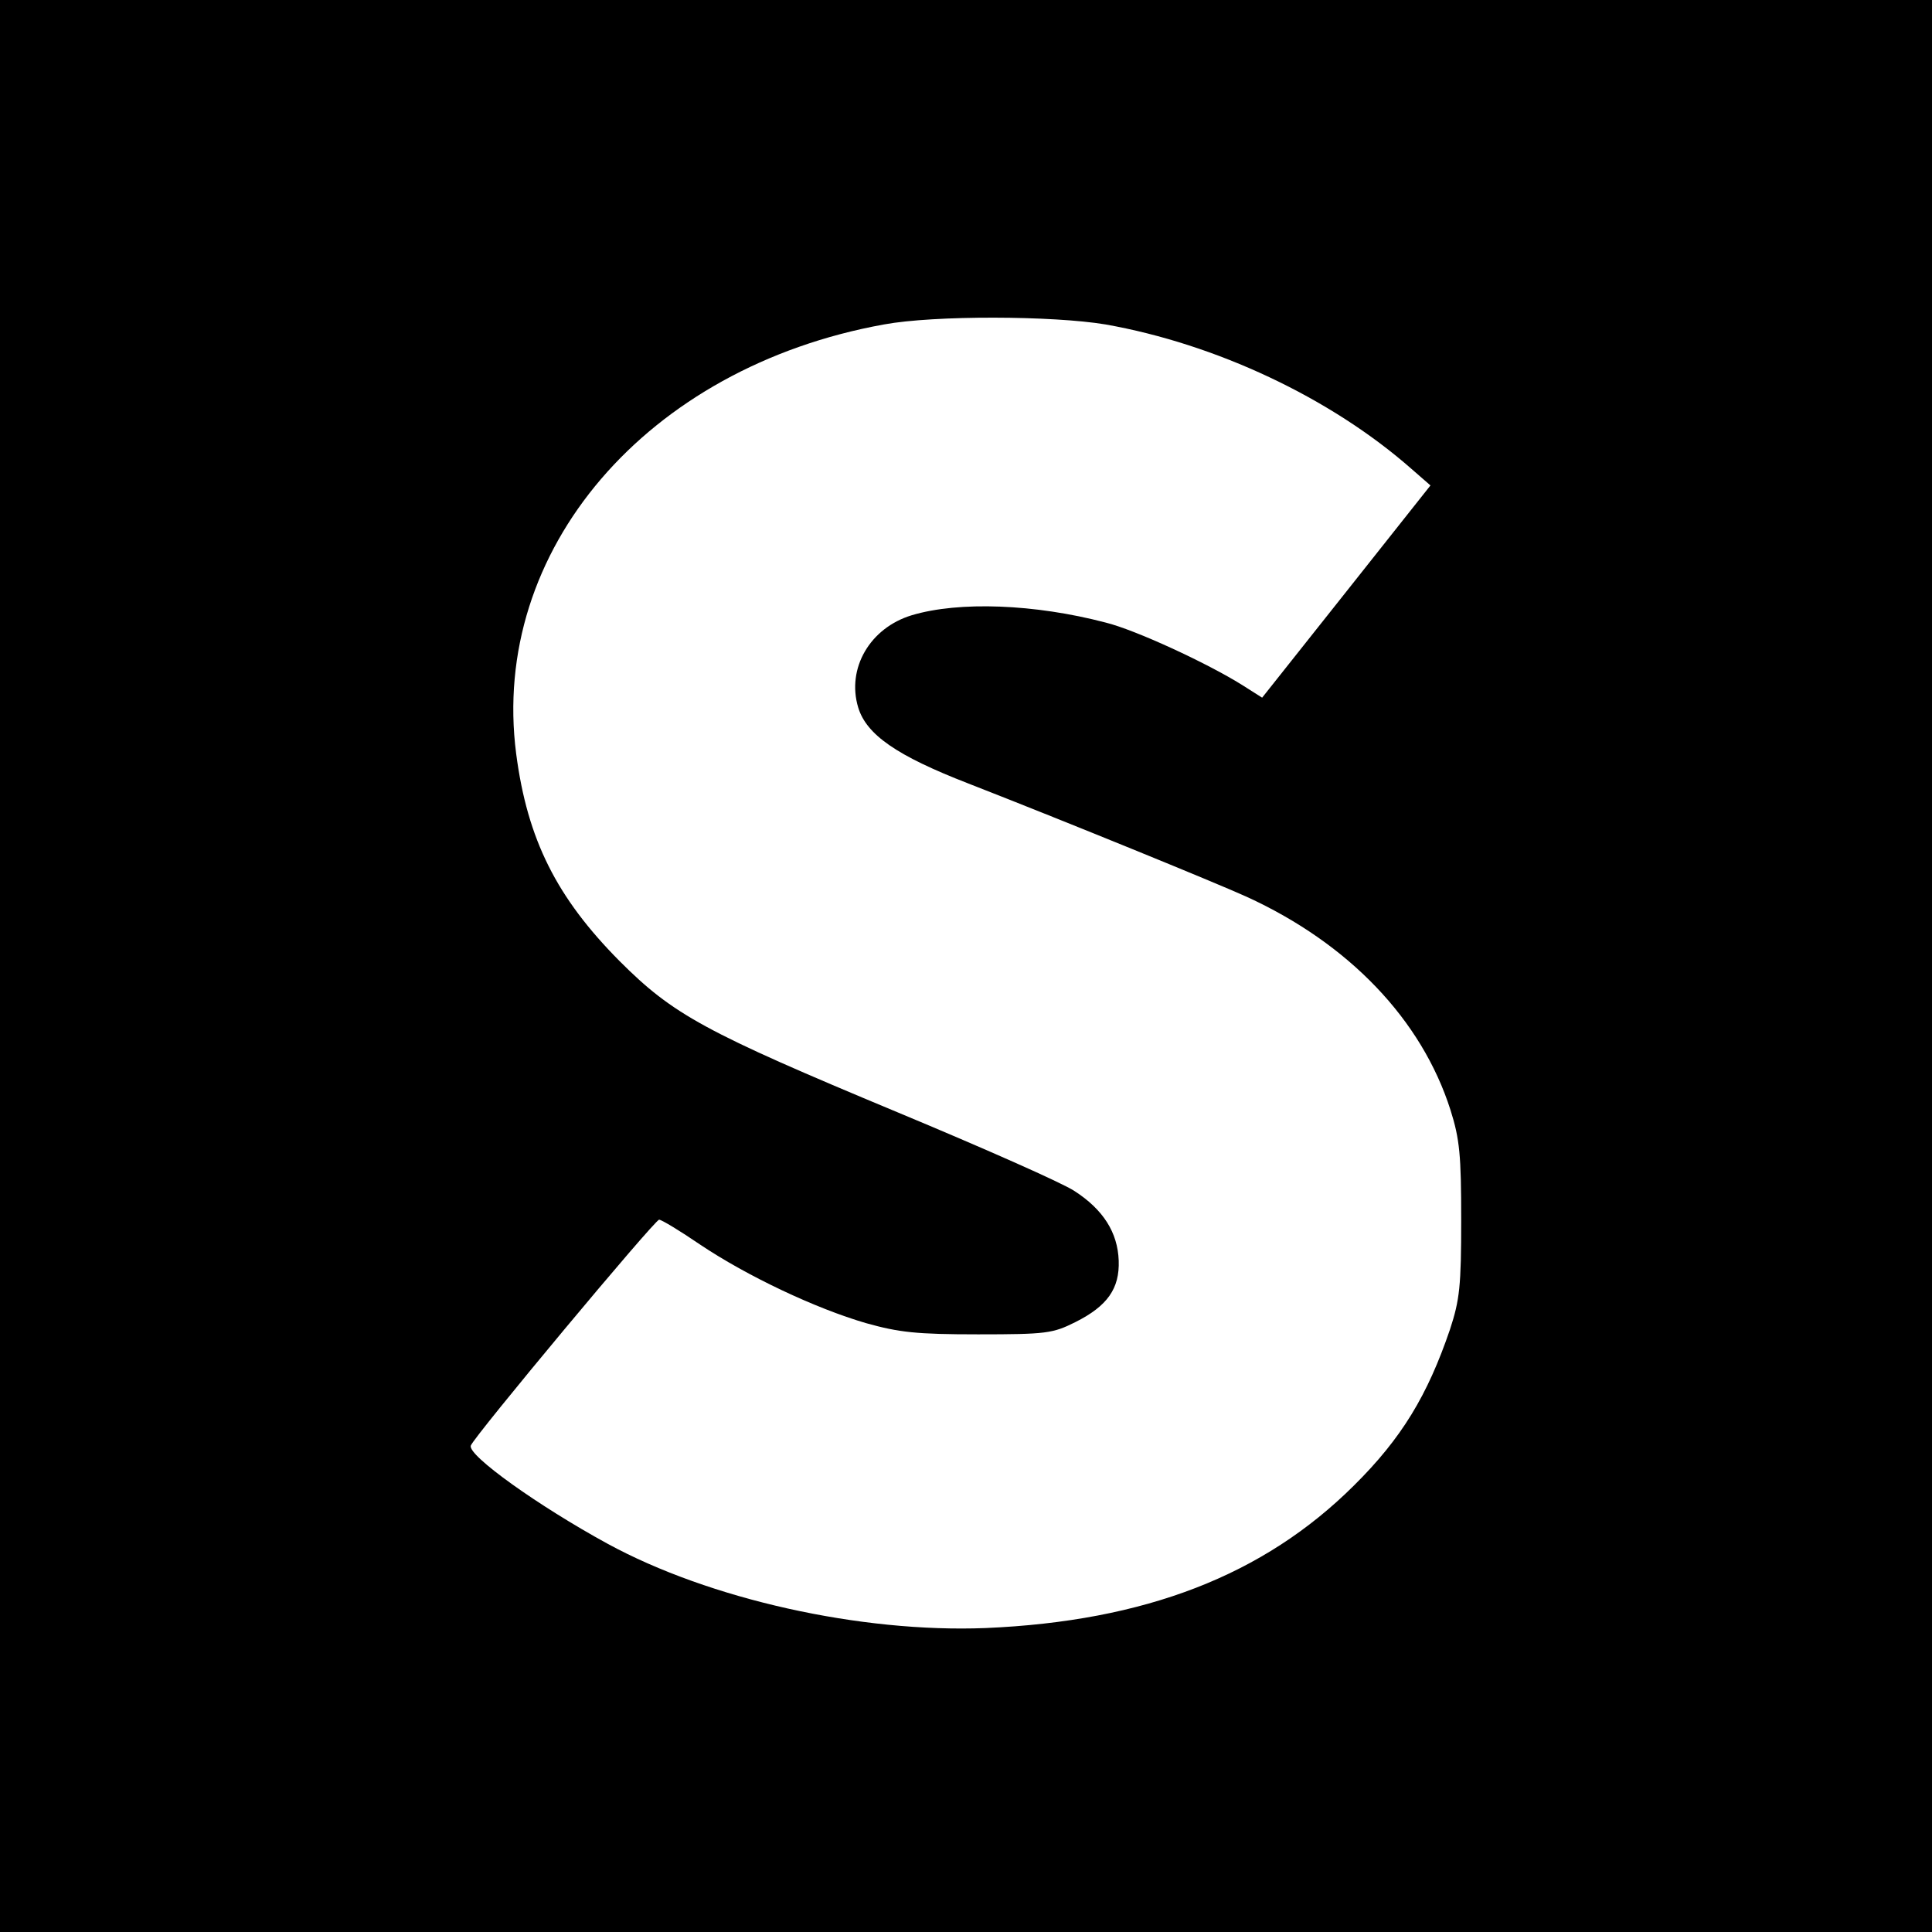
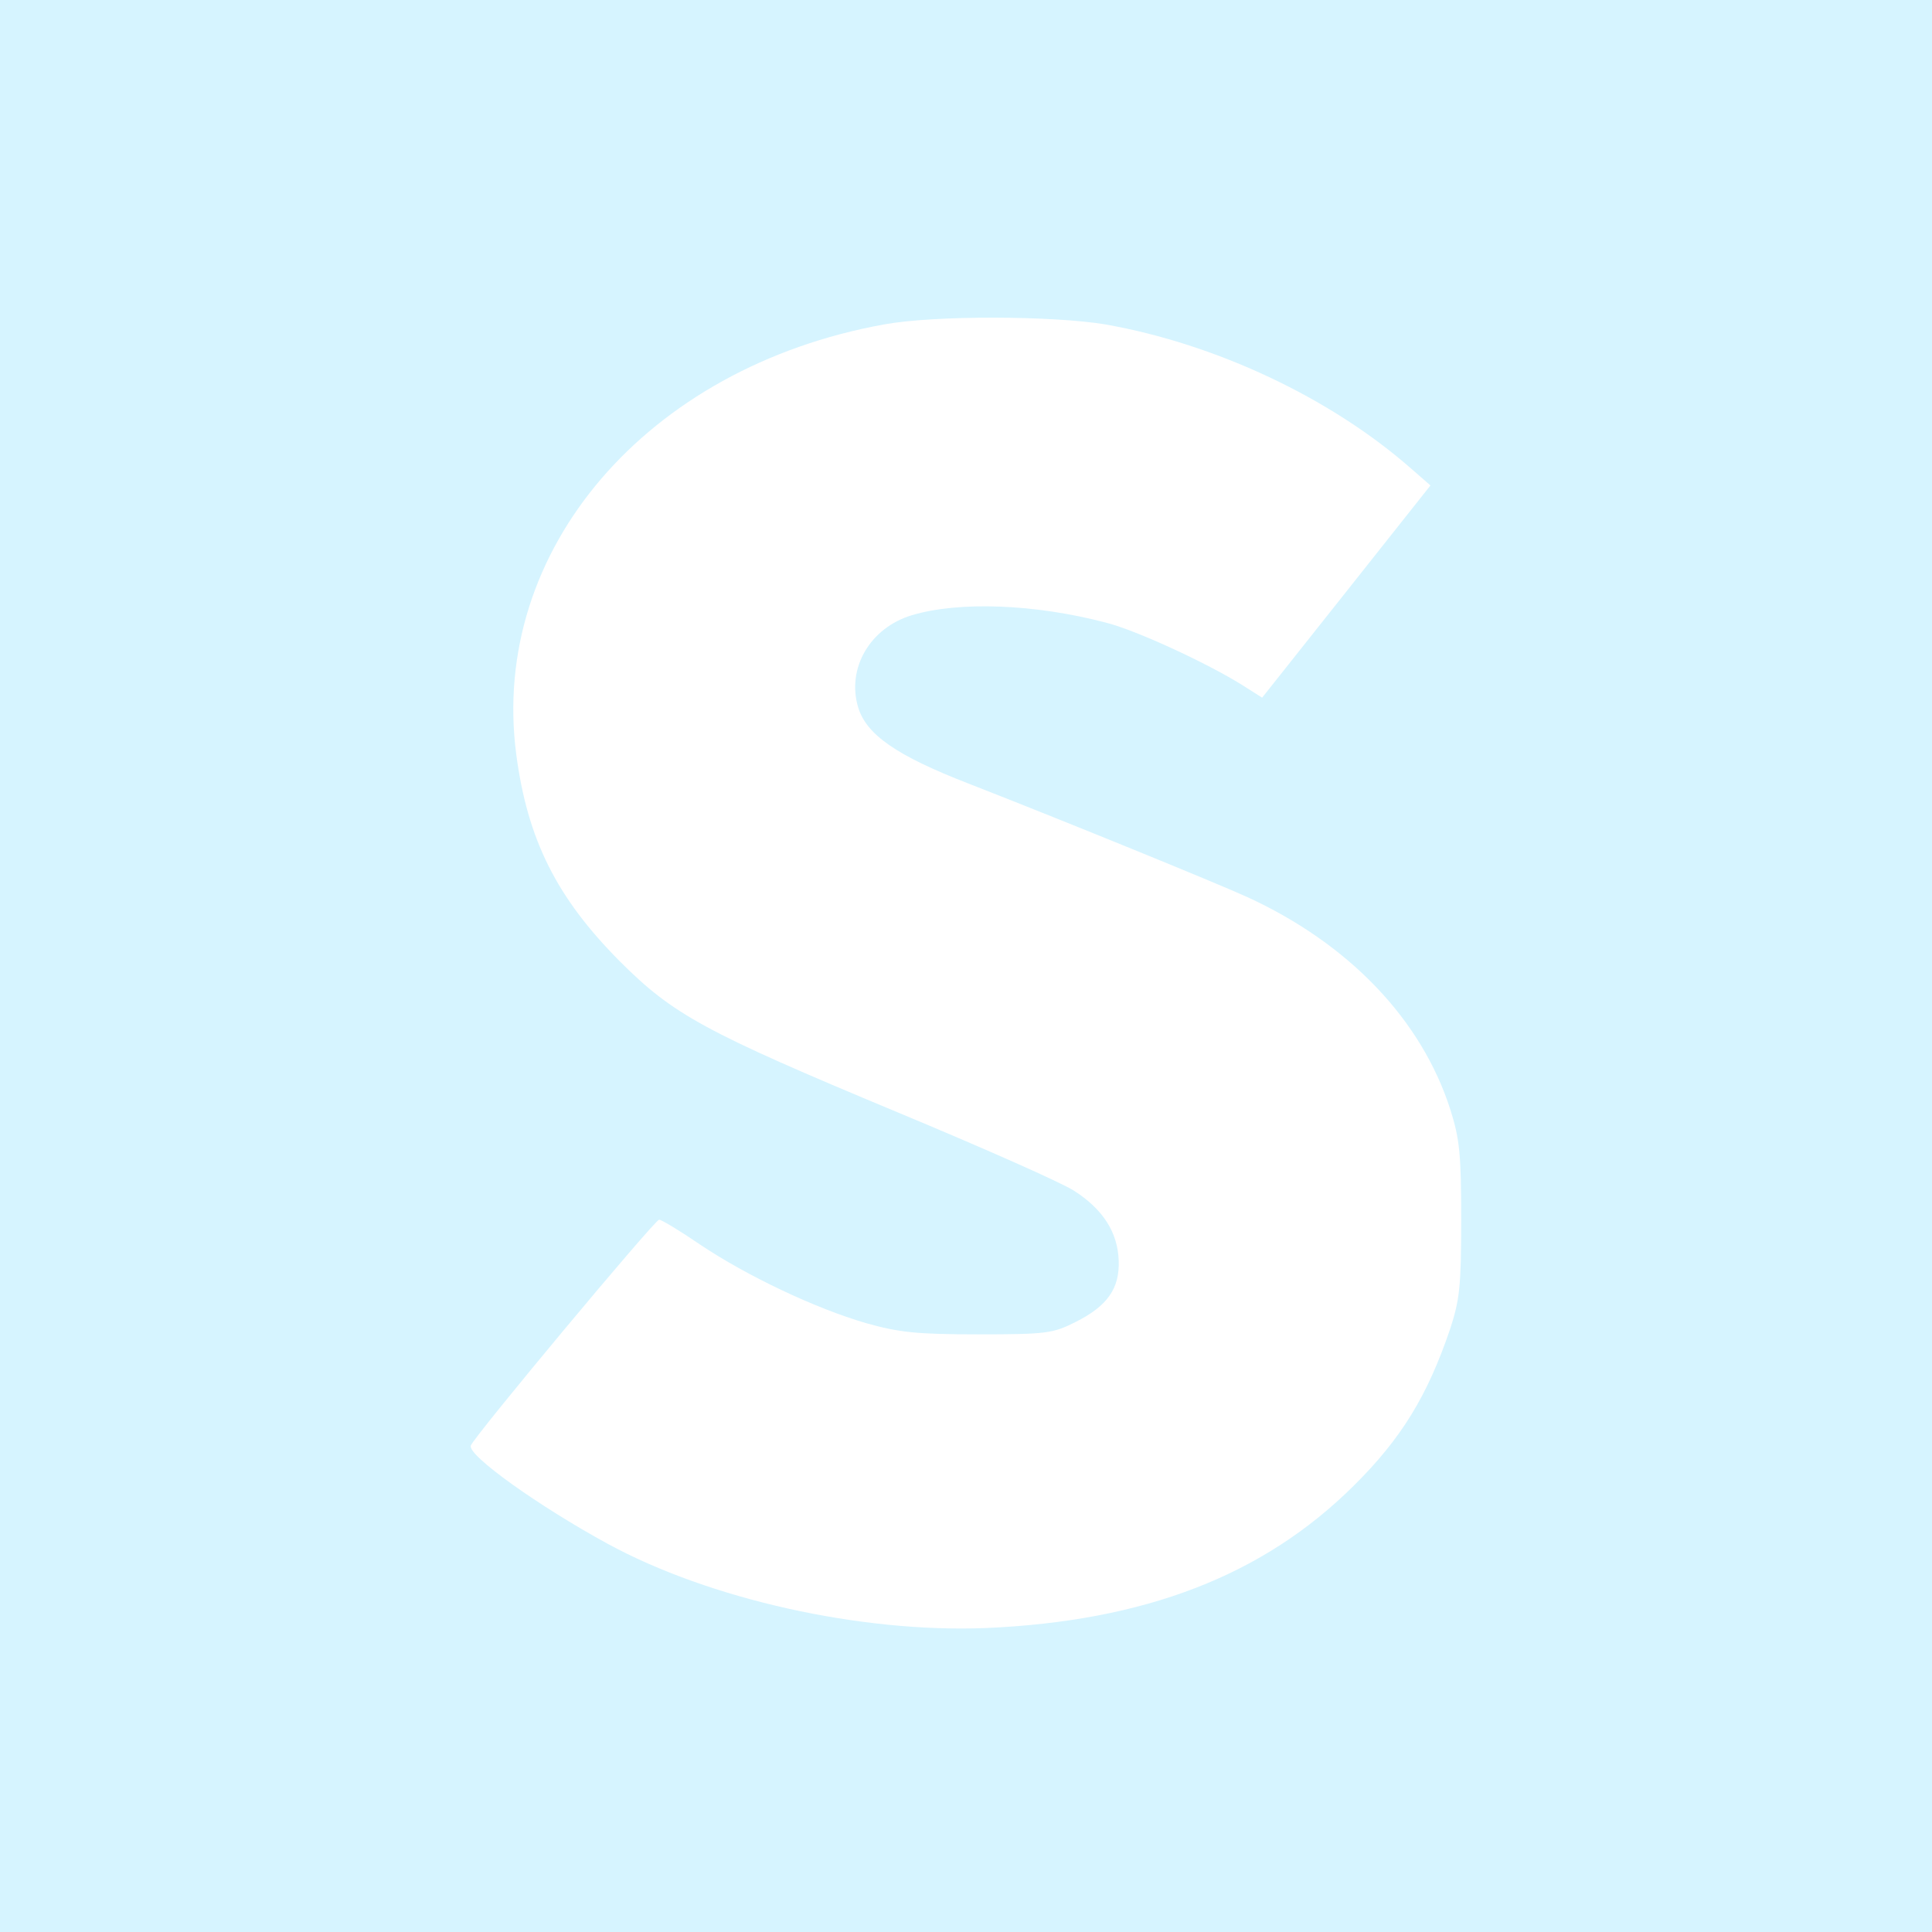
<svg xmlns="http://www.w3.org/2000/svg" version="1.0" width="396pt" height="396pt" viewBox="0 0 396 396" preserveAspectRatio="xMidYMid meet">
-   <g transform="translate(0,396) scale(0.1,-0.1)" fill="#000000" stroke="none">
+   <g transform="translate(0,396) scale(0.1,-0.1)" fill="#D6F4FF" stroke="none">
    <path d="M0 1980 l0 -1980 1980 0 1980 0 0 1980 0 1980 -1980 0 -1980 0 0 -1980z m2266 1315 c226 -40 461 -150 627 -296 l39 -34 -172 -217 -173 -218 -41 26 c-72 45 -219 113 -280 128 -145 38 -300 44 -397 15 -86 -26 -134 -109 -110 -189 17 -56 79 -99 226 -156 200 -78 506 -203 570 -232 210 -96 359 -252 418 -437 19 -60 22 -93 22 -225 0 -136 -3 -164 -23 -225 -46 -135 -99 -223 -197 -320 -185 -184 -428 -278 -755 -292 -256 -10 -566 59 -775 173 -141 77 -287 181 -280 201 6 18 377 463 386 463 5 0 43 -23 84 -51 97 -65 237 -131 340 -161 68 -19 103 -23 230 -23 140 0 153 2 199 25 66 33 91 69 89 126 -2 58 -32 105 -91 143 -26 17 -189 89 -362 161 -396 165 -460 200 -570 310 -129 130 -189 249 -212 425 -54 417 267 792 754 880 103 19 346 18 454 0z" />
  </g>
</svg>
